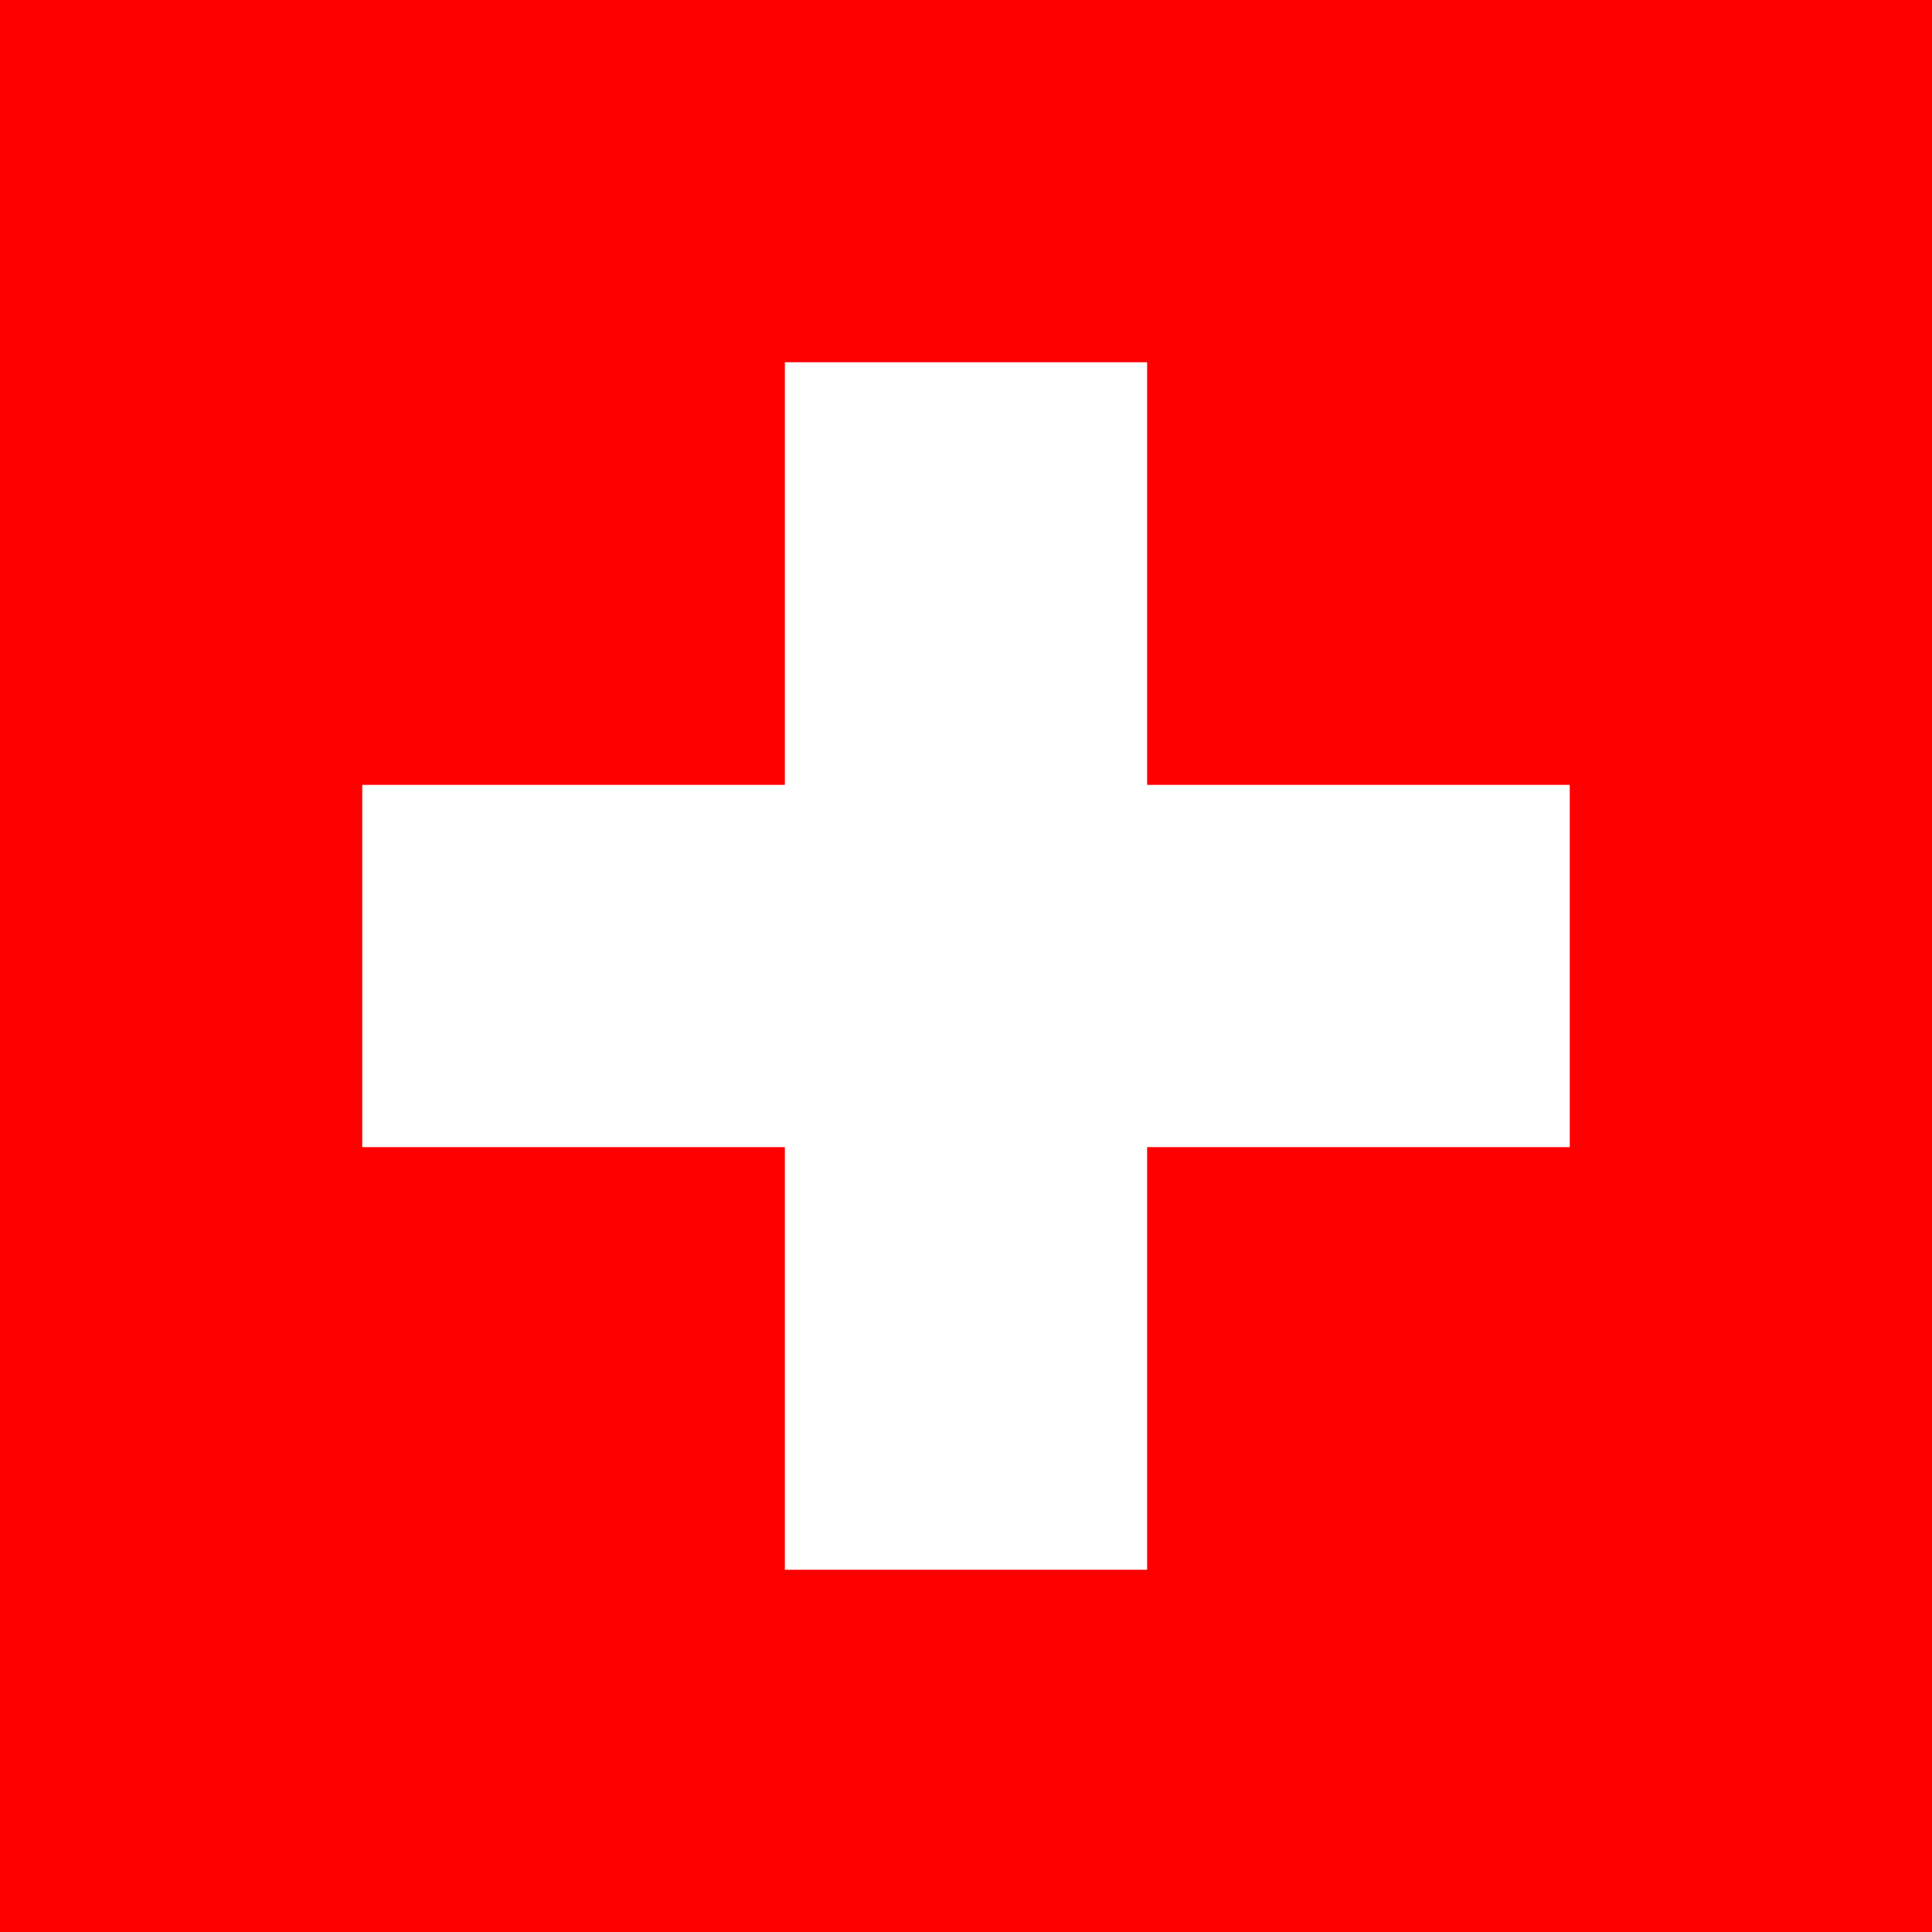
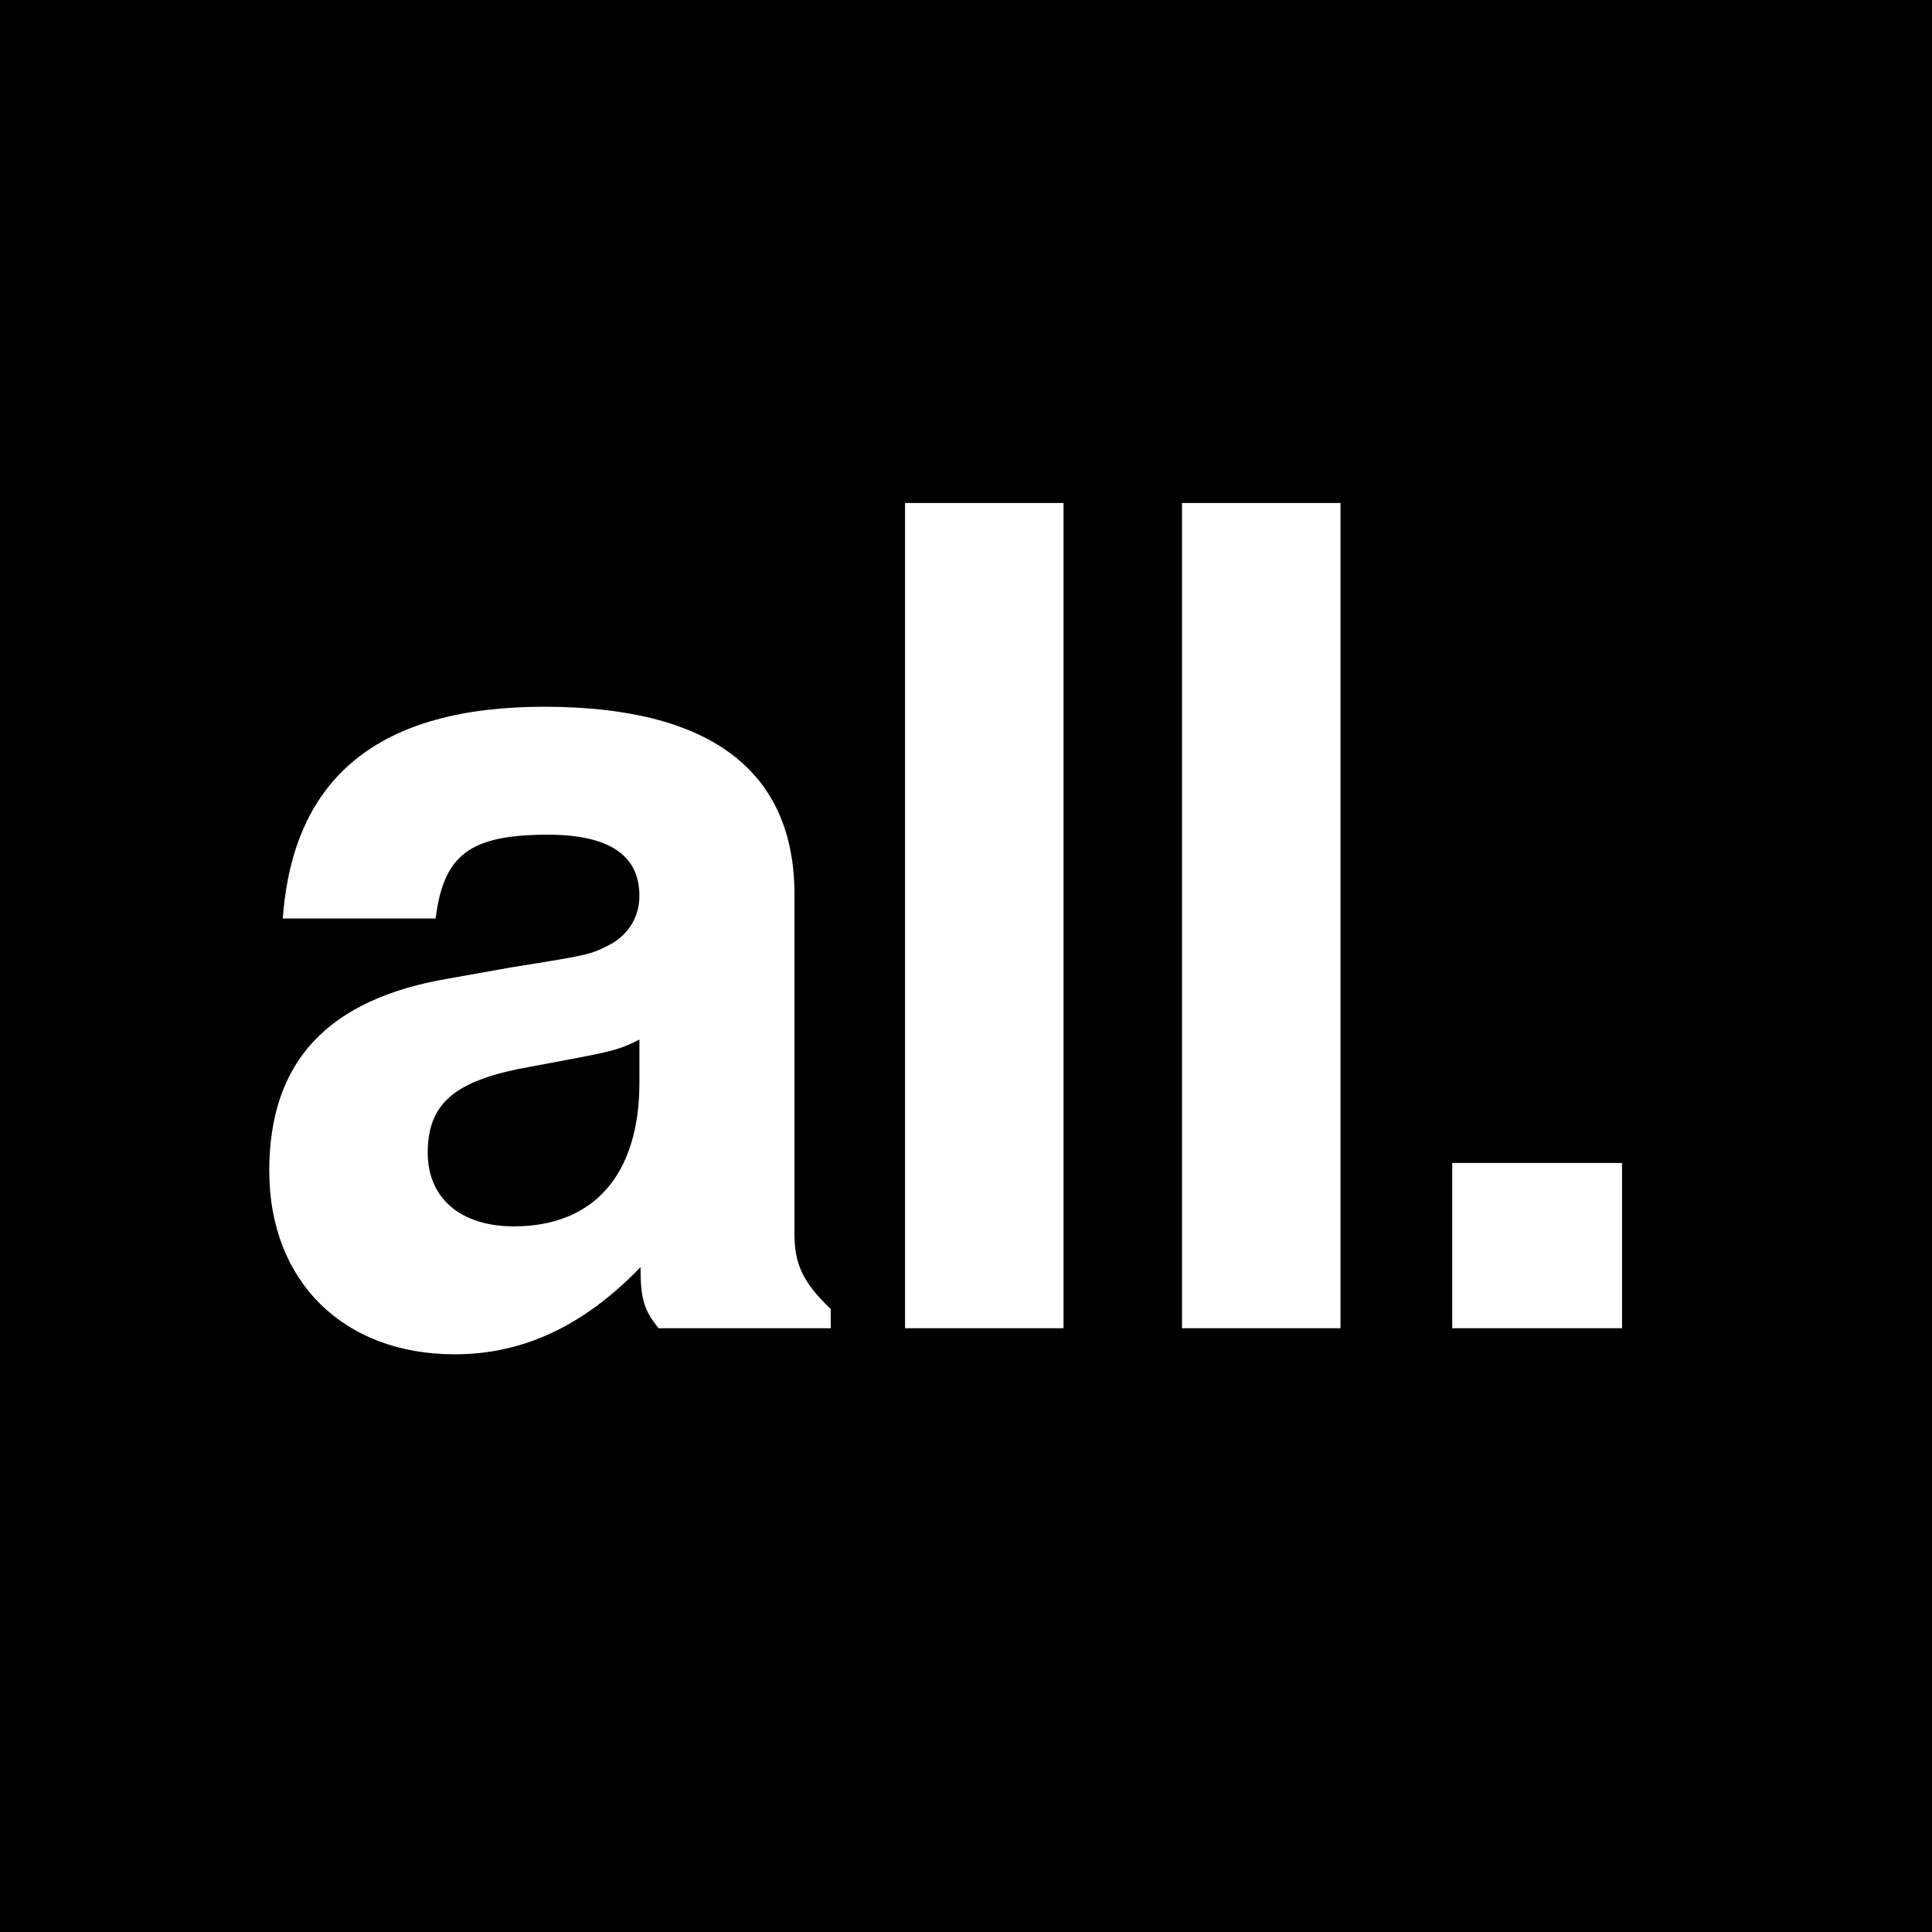
- <svg xmlns="http://www.w3.org/2000/svg" viewBox="0 0 320 320">
-   <rect width="320" height="320" fill="#FF0000" />
-   <rect x="130" y="60" width="60" height="200" fill="white" />
-   <rect x="60" y="130" width="200" height="60" fill="white" />
+ <svg xmlns="http://www.w3.org/2000/svg" viewBox="0 0 512 512">
+   <rect width="512" height="512" fill="#000000" />
+   <text x="256" y="352" text-anchor="middle" fill="#ffffff" font-family="Helvetica, Arial, sans-serif" font-size="300" font-weight="700" letter-spacing="-10">all.</text>
</svg>
